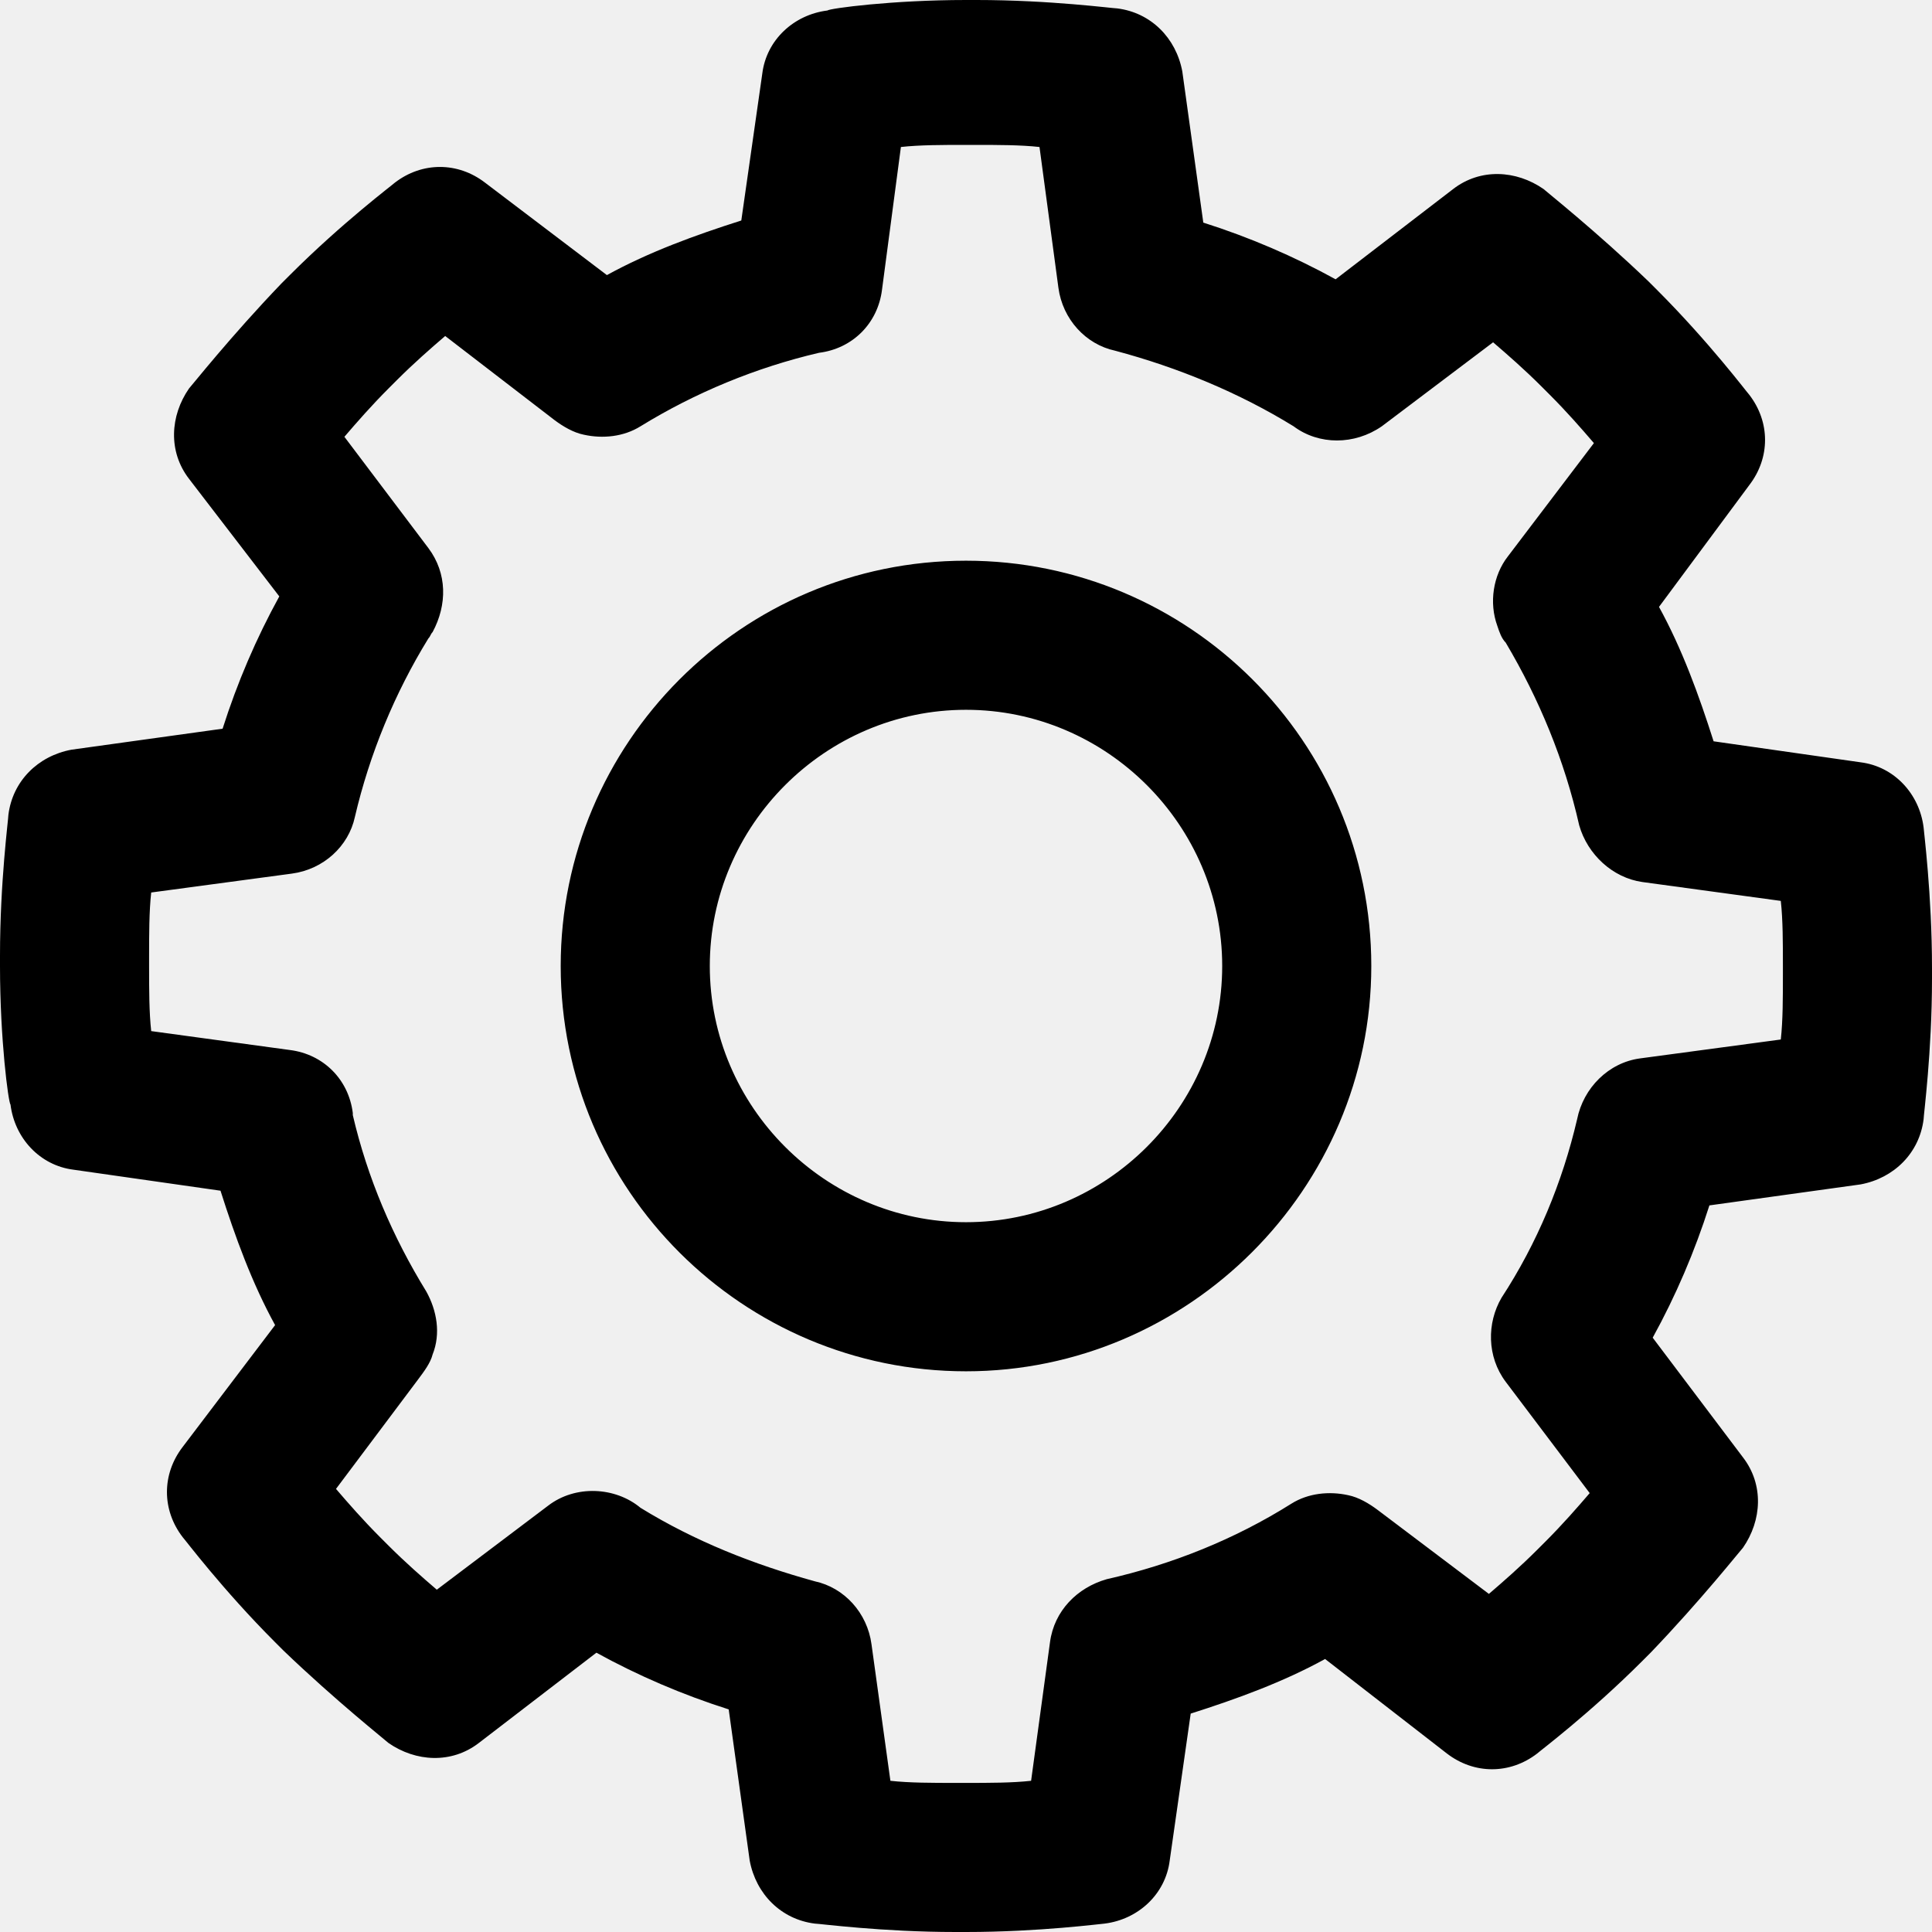
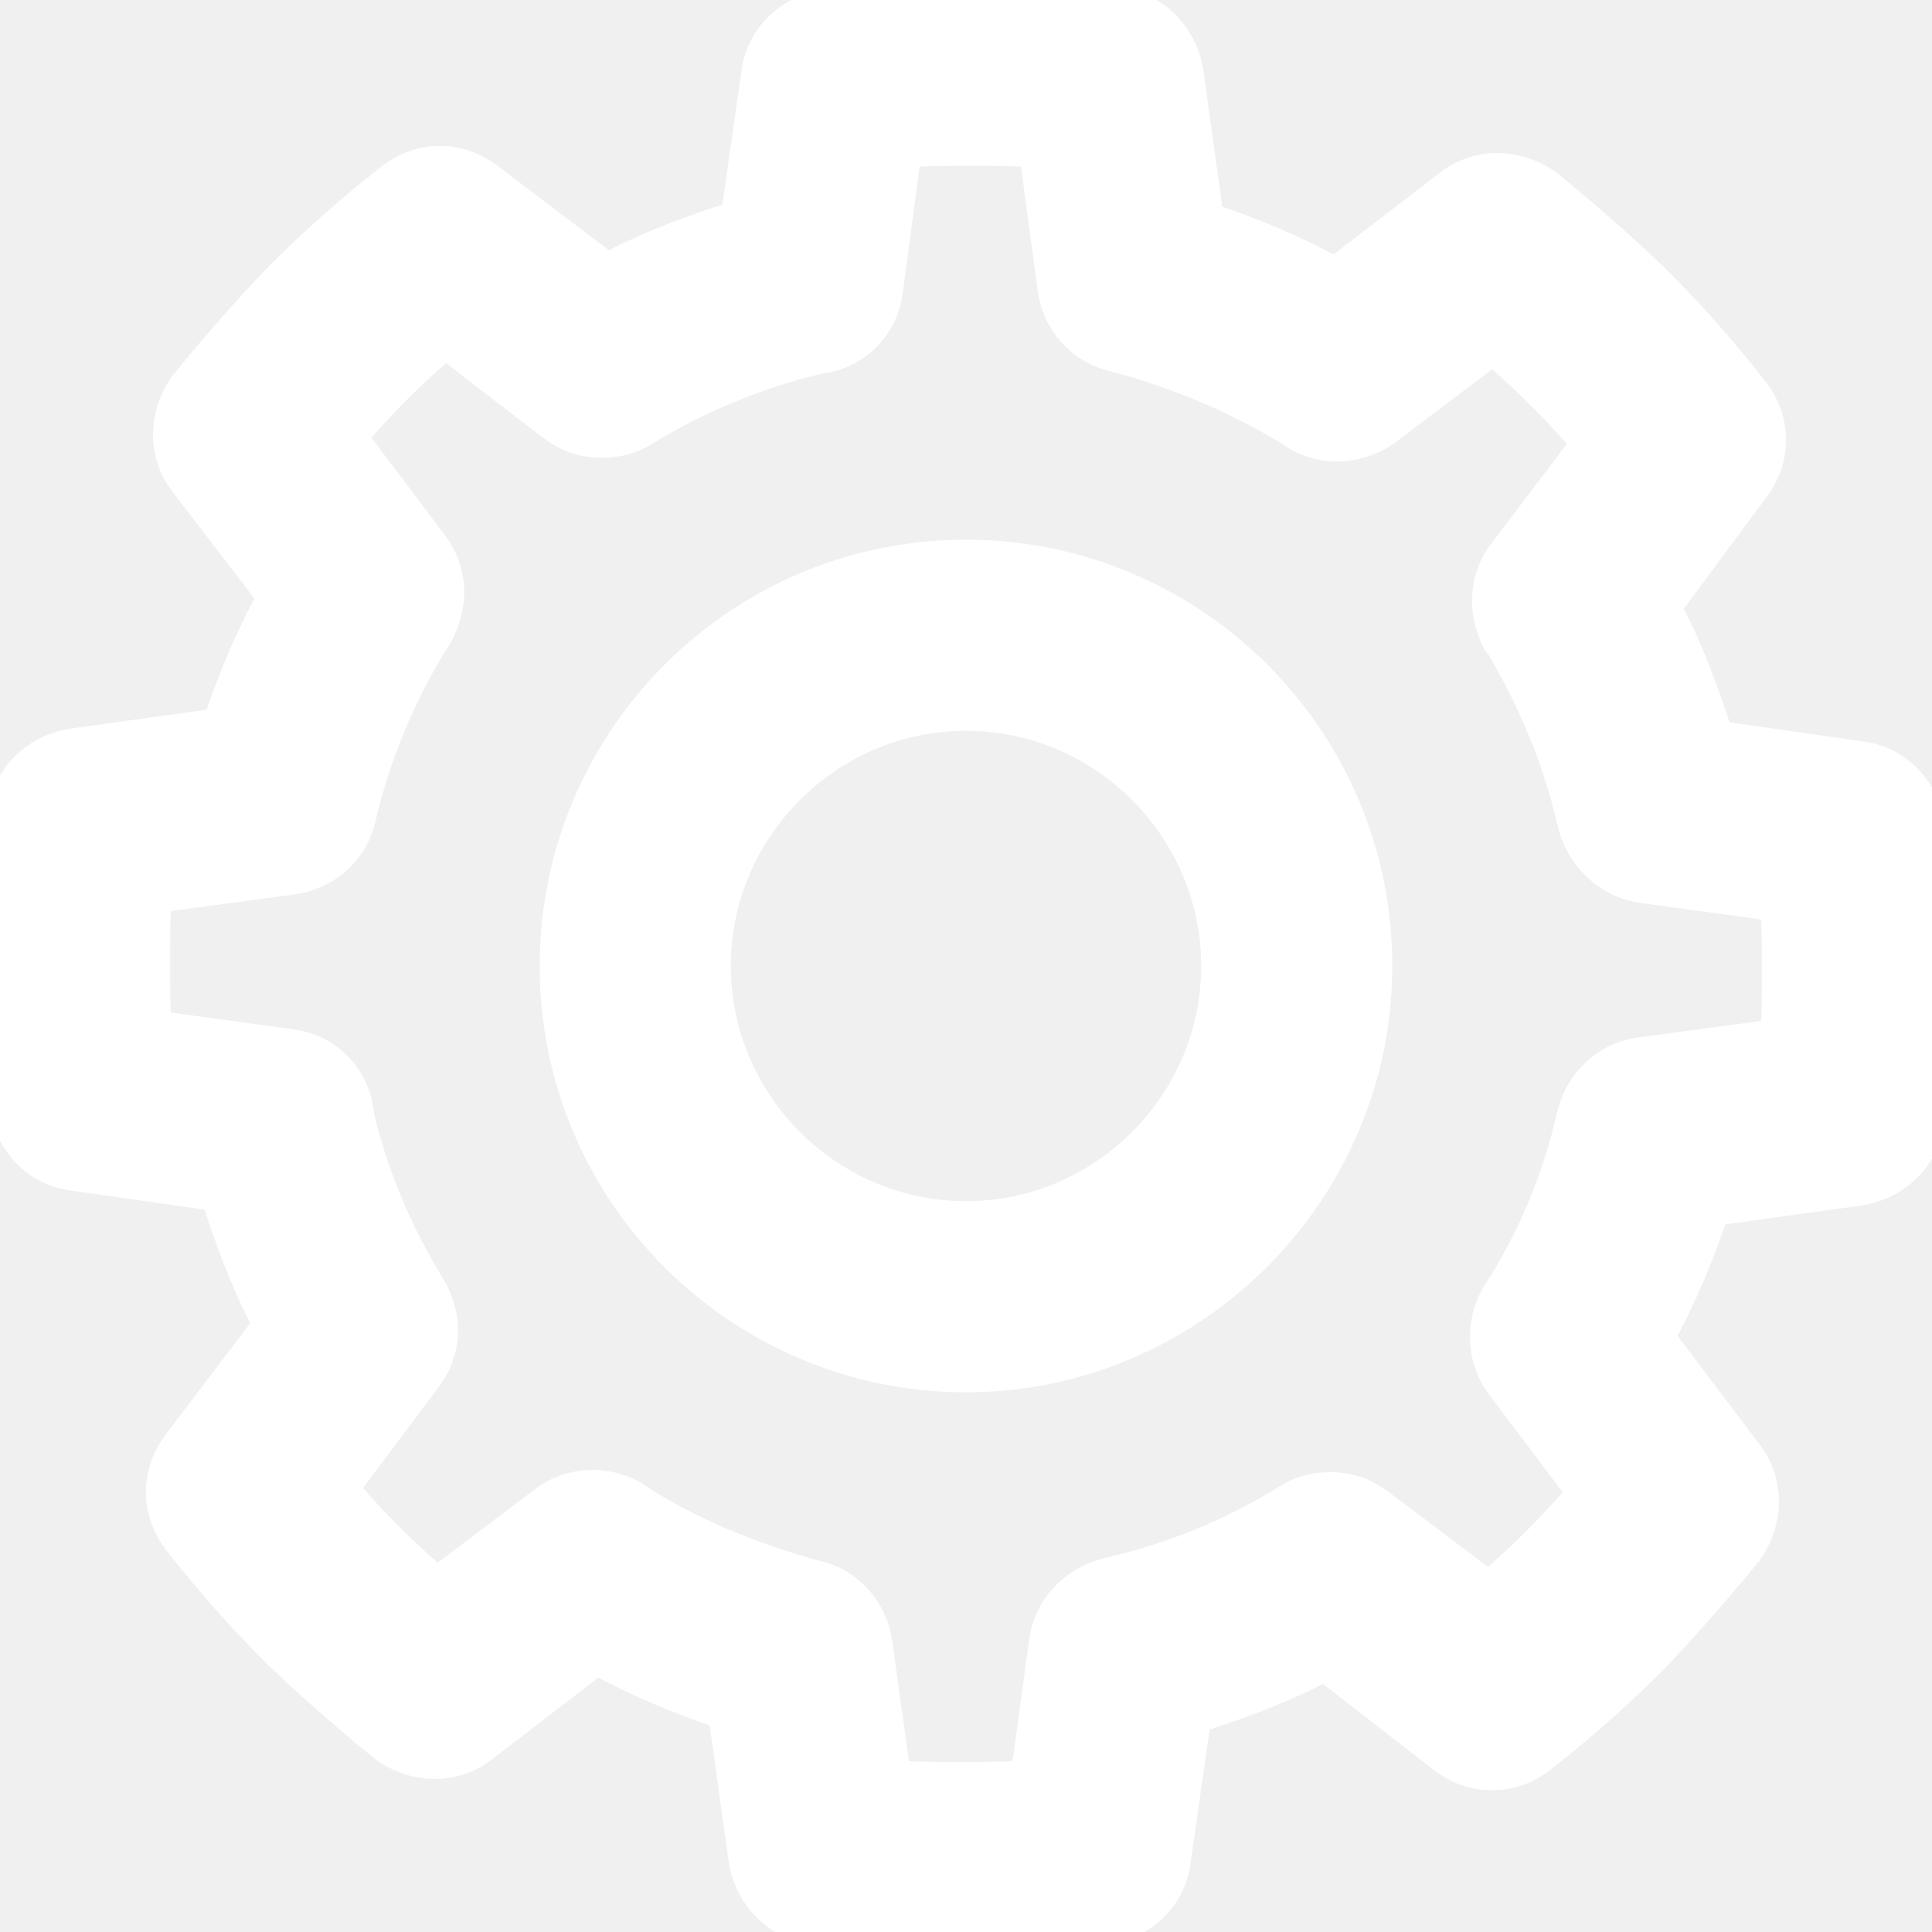
<svg xmlns="http://www.w3.org/2000/svg" version="1.1" id="Layer_1" x="0px" y="0px" width="92px" height="92px" viewBox="0 0 92 92" enable-background="new 0 0 92 92" xml:space="preserve">
-   <path id="XMLID_160_" d="M46,65.3c-10.6,0-19.3-8.6-19.3-19.3c0-10.6,8.6-19.3,19.3-19.3c10.6,0,19.3,8.6,19.3,19.3  C65.3,56.6,56.6,65.3,46,65.3z M46,33.8c-6.7,0-12.2,5.5-12.2,12.2c0,6.7,5.5,12.2,12.2,12.2c6.7,0,12.2-5.5,12.2-12.2  C58.2,39.3,52.7,33.8,46,33.8z M46,92h-0.5c-3.5,0-6.5-0.4-6.7-0.4c-1.6-0.2-2.8-1.4-3.1-3l-1-7.2c-2.2-0.7-4.3-1.6-6.3-2.7L22.8,83  c-1.3,1-3,0.9-4.3,0c-0.1-0.1-2.5-2-5-4.4l-0.4-0.4c-2.5-2.5-4.3-4.9-4.4-5c-1-1.3-1-3,0-4.3l4.4-5.8c-1.1-2-1.9-4.2-2.6-6.4l-7-1  c-1.6-0.2-2.8-1.5-3-3.1C0.4,52.5,0,49.5,0,46v-0.5c0-3.5,0.4-6.5,0.4-6.7c0.2-1.6,1.4-2.8,3-3.1l7.2-1c0.7-2.2,1.6-4.3,2.7-6.3  L9,22.8c-1-1.3-0.9-3,0-4.3c0.1-0.1,2-2.5,4.4-5l0.4-0.4c2.5-2.5,4.9-4.3,5-4.4c1.3-1,3-1,4.3,0l5.8,4.4c2-1.1,4.2-1.9,6.4-2.6l1-7  c0.2-1.6,1.5-2.8,3.1-3C39.5,0.4,42.5,0,46,0h0.5c3.5,0,6.5,0.4,6.7,0.4c1.6,0.2,2.8,1.4,3.1,3l1,7.2c2.2,0.7,4.3,1.6,6.3,2.7  L69.2,9c1.3-1,3-0.9,4.3,0c0.1,0.1,2.5,2,5,4.4l0.4,0.4c2.5,2.5,4.3,4.9,4.4,5c1,1.3,1,3,0,4.3L79,28.9c1.1,2,1.9,4.2,2.6,6.4l7,1  c1.6,0.2,2.8,1.5,3,3.1c0,0.1,0.4,3.2,0.4,6.7v0.5c0,3.5-0.4,6.5-0.4,6.7c-0.2,1.6-1.4,2.8-3,3.1l-7.2,1c-0.7,2.2-1.6,4.3-2.7,6.3  l4.3,5.7c1,1.3,0.9,3,0,4.3c-0.1,0.1-2,2.5-4.4,5l-0.4,0.4c-2.5,2.5-4.9,4.3-5,4.4c-1.3,1-3,1-4.3,0L63.1,79c-2,1.1-4.2,1.9-6.4,2.6  l-1,7c-0.2,1.6-1.5,2.8-3.1,3C52.5,91.6,49.5,92,46,92z M42.4,84.8c0.9,0.1,2,0.1,3.1,0.1H46c1.1,0,2.2,0,3.1-0.1l0.9-6.6  c0.2-1.5,1.3-2.6,2.7-3c3.1-0.7,6.1-1.9,8.8-3.6c0.8-0.5,1.8-0.6,2.7-0.4c0.5,0.1,1,0.4,1.4,0.7l5.3,4c0.7-0.6,1.5-1.3,2.3-2.1  l0.4-0.4c0.8-0.8,1.5-1.6,2.1-2.3l-4-5.3c-0.9-1.2-0.9-2.8-0.2-4c1.7-2.6,2.9-5.5,3.6-8.5c0.3-1.5,1.5-2.7,3-2.9l6.7-0.9  c0.1-0.9,0.1-2,0.1-3.1V46c0-1.1,0-2.2-0.1-3.1L78.2,42c-1.4-0.2-2.6-1.3-3-2.7c-0.7-3.1-1.9-6-3.5-8.7c-0.2-0.2-0.3-0.5-0.4-0.8  c-0.4-1.1-0.2-2.4,0.5-3.3l4.1-5.4c-0.6-0.7-1.3-1.5-2.1-2.3l-0.4-0.4c-0.8-0.8-1.6-1.5-2.3-2.1l-5.3,4c-1.3,0.9-3,0.9-4.2,0  c-2.6-1.6-5.5-2.8-8.5-3.6c-1.4-0.3-2.5-1.5-2.7-3l-0.9-6.7c-0.9-0.1-2-0.1-3.1-0.1H46c-1.1,0-2.2,0-3.1,0.1L42,13.8  c-0.2,1.6-1.4,2.8-3,3c-3,0.7-5.9,1.9-8.5,3.5c-0.8,0.5-1.8,0.6-2.7,0.4c-0.5-0.1-1-0.4-1.4-0.7l-5.2-4c-0.7,0.6-1.5,1.3-2.3,2.1  l-0.4,0.4c-0.8,0.8-1.5,1.6-2.1,2.3l4,5.3c0.9,1.2,0.9,2.7,0.2,4c-0.1,0.1-0.1,0.2-0.2,0.3c-1.6,2.6-2.8,5.5-3.5,8.5  c-0.3,1.4-1.5,2.5-3,2.7l-6.7,0.9c-0.1,0.9-0.1,2-0.1,3.1V46c0,1.1,0,2.2,0.1,3.1l6.6,0.9c1.6,0.2,2.8,1.4,3,3c0,0,0,0.1,0,0.1  c0.7,3,1.9,5.8,3.5,8.4c0.5,0.9,0.7,2,0.3,3c-0.1,0.4-0.4,0.8-0.7,1.2L16,70.9c0.6,0.7,1.3,1.5,2.1,2.3l0.4,0.4  c0.8,0.8,1.6,1.5,2.3,2.1l5.3-4c1.3-1,3.2-0.9,4.4,0.1c2.6,1.6,5.4,2.7,8.3,3.5c1.4,0.3,2.5,1.5,2.7,3L42.4,84.8z" />
+   <style type="text/css">
+ 	.st0{fill:white;stroke:white;stroke-width:2;stroke-linecap:round;stroke-linejoin:round;stroke-miterlimit:10;}
+ 	.st1{fill:white;stroke:white;stroke-width:2;stroke-linejoin:round;stroke-miterlimit:10;}
+ </style>
+   <path class="st0" id="XMLID_160_" d="M46,65.3c-10.6,0-19.3-8.6-19.3-19.3c0-10.6,8.6-19.3,19.3-19.3c10.6,0,19.3,8.6,19.3,19.3  C65.3,56.6,56.6,65.3,46,65.3z M46,33.8c-6.7,0-12.2,5.5-12.2,12.2c0,6.7,5.5,12.2,12.2,12.2c6.7,0,12.2-5.5,12.2-12.2  C58.2,39.3,52.7,33.8,46,33.8z M46,92h-0.5c-3.5,0-6.5-0.4-6.7-0.4c-1.6-0.2-2.8-1.4-3.1-3l-1-7.2c-2.2-0.7-4.3-1.6-6.3-2.7L22.8,83  c-1.3,1-3,0.9-4.3,0c-0.1-0.1-2.5-2-5-4.4l-0.4-0.4c-2.5-2.5-4.3-4.9-4.4-5c-1-1.3-1-3,0-4.3l4.4-5.8c-1.1-2-1.9-4.2-2.6-6.4l-7-1  c-1.6-0.2-2.8-1.5-3-3.1C0.4,52.5,0,49.5,0,46v-0.5c0-3.5,0.4-6.5,0.4-6.7c0.2-1.6,1.4-2.8,3-3.1l7.2-1c0.7-2.2,1.6-4.3,2.7-6.3  L9,22.8c-1-1.3-0.9-3,0-4.3c0.1-0.1,2-2.5,4.4-5l0.4-0.4c2.5-2.5,4.9-4.3,5-4.4c1.3-1,3-1,4.3,0l5.8,4.4c2-1.1,4.2-1.9,6.4-2.6l1-7  c0.2-1.6,1.5-2.8,3.1-3C39.5,0.4,42.5,0,46,0h0.5c3.5,0,6.5,0.4,6.7,0.4c1.6,0.2,2.8,1.4,3.1,3l1,7.2c2.2,0.7,4.3,1.6,6.3,2.7  L69.2,9c1.3-1,3-0.9,4.3,0c0.1,0.1,2.5,2,5,4.4l0.4,0.4c2.5,2.5,4.3,4.9,4.4,5c1,1.3,1,3,0,4.3L79,28.9c1.1,2,1.9,4.2,2.6,6.4l7,1  c1.6,0.2,2.8,1.5,3,3.1c0,0.1,0.4,3.2,0.4,6.7v0.5c0,3.5-0.4,6.5-0.4,6.7c-0.2,1.6-1.4,2.8-3,3.1l-7.2,1c-0.7,2.2-1.6,4.3-2.7,6.3  l4.3,5.7c1,1.3,0.9,3,0,4.3c-0.1,0.1-2,2.5-4.4,5l-0.4,0.4c-2.5,2.5-4.9,4.3-5,4.4c-1.3,1-3,1-4.3,0L63.1,79c-2,1.1-4.2,1.9-6.4,2.6  l-1,7c-0.2,1.6-1.5,2.8-3.1,3C52.5,91.6,49.5,92,46,92z M42.4,84.8c0.9,0.1,2,0.1,3.1,0.1H46c1.1,0,2.2,0,3.1-0.1l0.9-6.6  c0.2-1.5,1.3-2.6,2.7-3c3.1-0.7,6.1-1.9,8.8-3.6c0.8-0.5,1.8-0.6,2.7-0.4c0.5,0.1,1,0.4,1.4,0.7l5.3,4c0.7-0.6,1.5-1.3,2.3-2.1  l0.4-0.4c0.8-0.8,1.5-1.6,2.1-2.3l-4-5.3c-0.9-1.2-0.9-2.8-0.2-4c1.7-2.6,2.9-5.5,3.6-8.5c0.3-1.5,1.5-2.7,3-2.9l6.7-0.9  c0.1-0.9,0.1-2,0.1-3.1V46c0-1.1,0-2.2-0.1-3.1L78.2,42c-1.4-0.2-2.6-1.3-3-2.7c-0.7-3.1-1.9-6-3.5-8.7c-0.2-0.2-0.3-0.5-0.4-0.8  c-0.4-1.1-0.2-2.4,0.5-3.3l4.1-5.4c-0.6-0.7-1.3-1.5-2.1-2.3l-0.4-0.4c-0.8-0.8-1.6-1.5-2.3-2.1l-5.3,4c-1.3,0.9-3,0.9-4.2,0  c-2.6-1.6-5.5-2.8-8.5-3.6c-1.4-0.3-2.5-1.5-2.7-3l-0.9-6.7c-0.9-0.1-2-0.1-3.1-0.1H46c-1.1,0-2.2,0-3.1,0.1L42,13.8  c-0.2,1.6-1.4,2.8-3,3c-3,0.7-5.9,1.9-8.5,3.5c-0.8,0.5-1.8,0.6-2.7,0.4c-0.5-0.1-1-0.4-1.4-0.7l-5.2-4c-0.7,0.6-1.5,1.3-2.3,2.1  l-0.4,0.4c-0.8,0.8-1.5,1.6-2.1,2.3l4,5.3c0.9,1.2,0.9,2.7,0.2,4c-0.1,0.1-0.1,0.2-0.2,0.3c-1.6,2.6-2.8,5.5-3.5,8.5  c-0.3,1.4-1.5,2.5-3,2.7l-6.7,0.9c-0.1,0.9-0.1,2-0.1,3.1V46c0,1.1,0,2.2,0.1,3.1l6.6,0.9c1.6,0.2,2.8,1.4,3,3c0,0,0,0.1,0,0.1  c0.7,3,1.9,5.8,3.5,8.4c0.5,0.9,0.7,2,0.3,3c-0.1,0.4-0.4,0.8-0.7,1.2L16,70.9c0.6,0.7,1.3,1.5,2.1,2.3l0.4,0.4  c0.8,0.8,1.6,1.5,2.3,2.1l5.3-4c1.3-1,3.2-0.9,4.4,0.1c2.6,1.6,5.4,2.7,8.3,3.5c1.4,0.3,2.5,1.5,2.7,3L42.4,84.8z" />
</svg>
